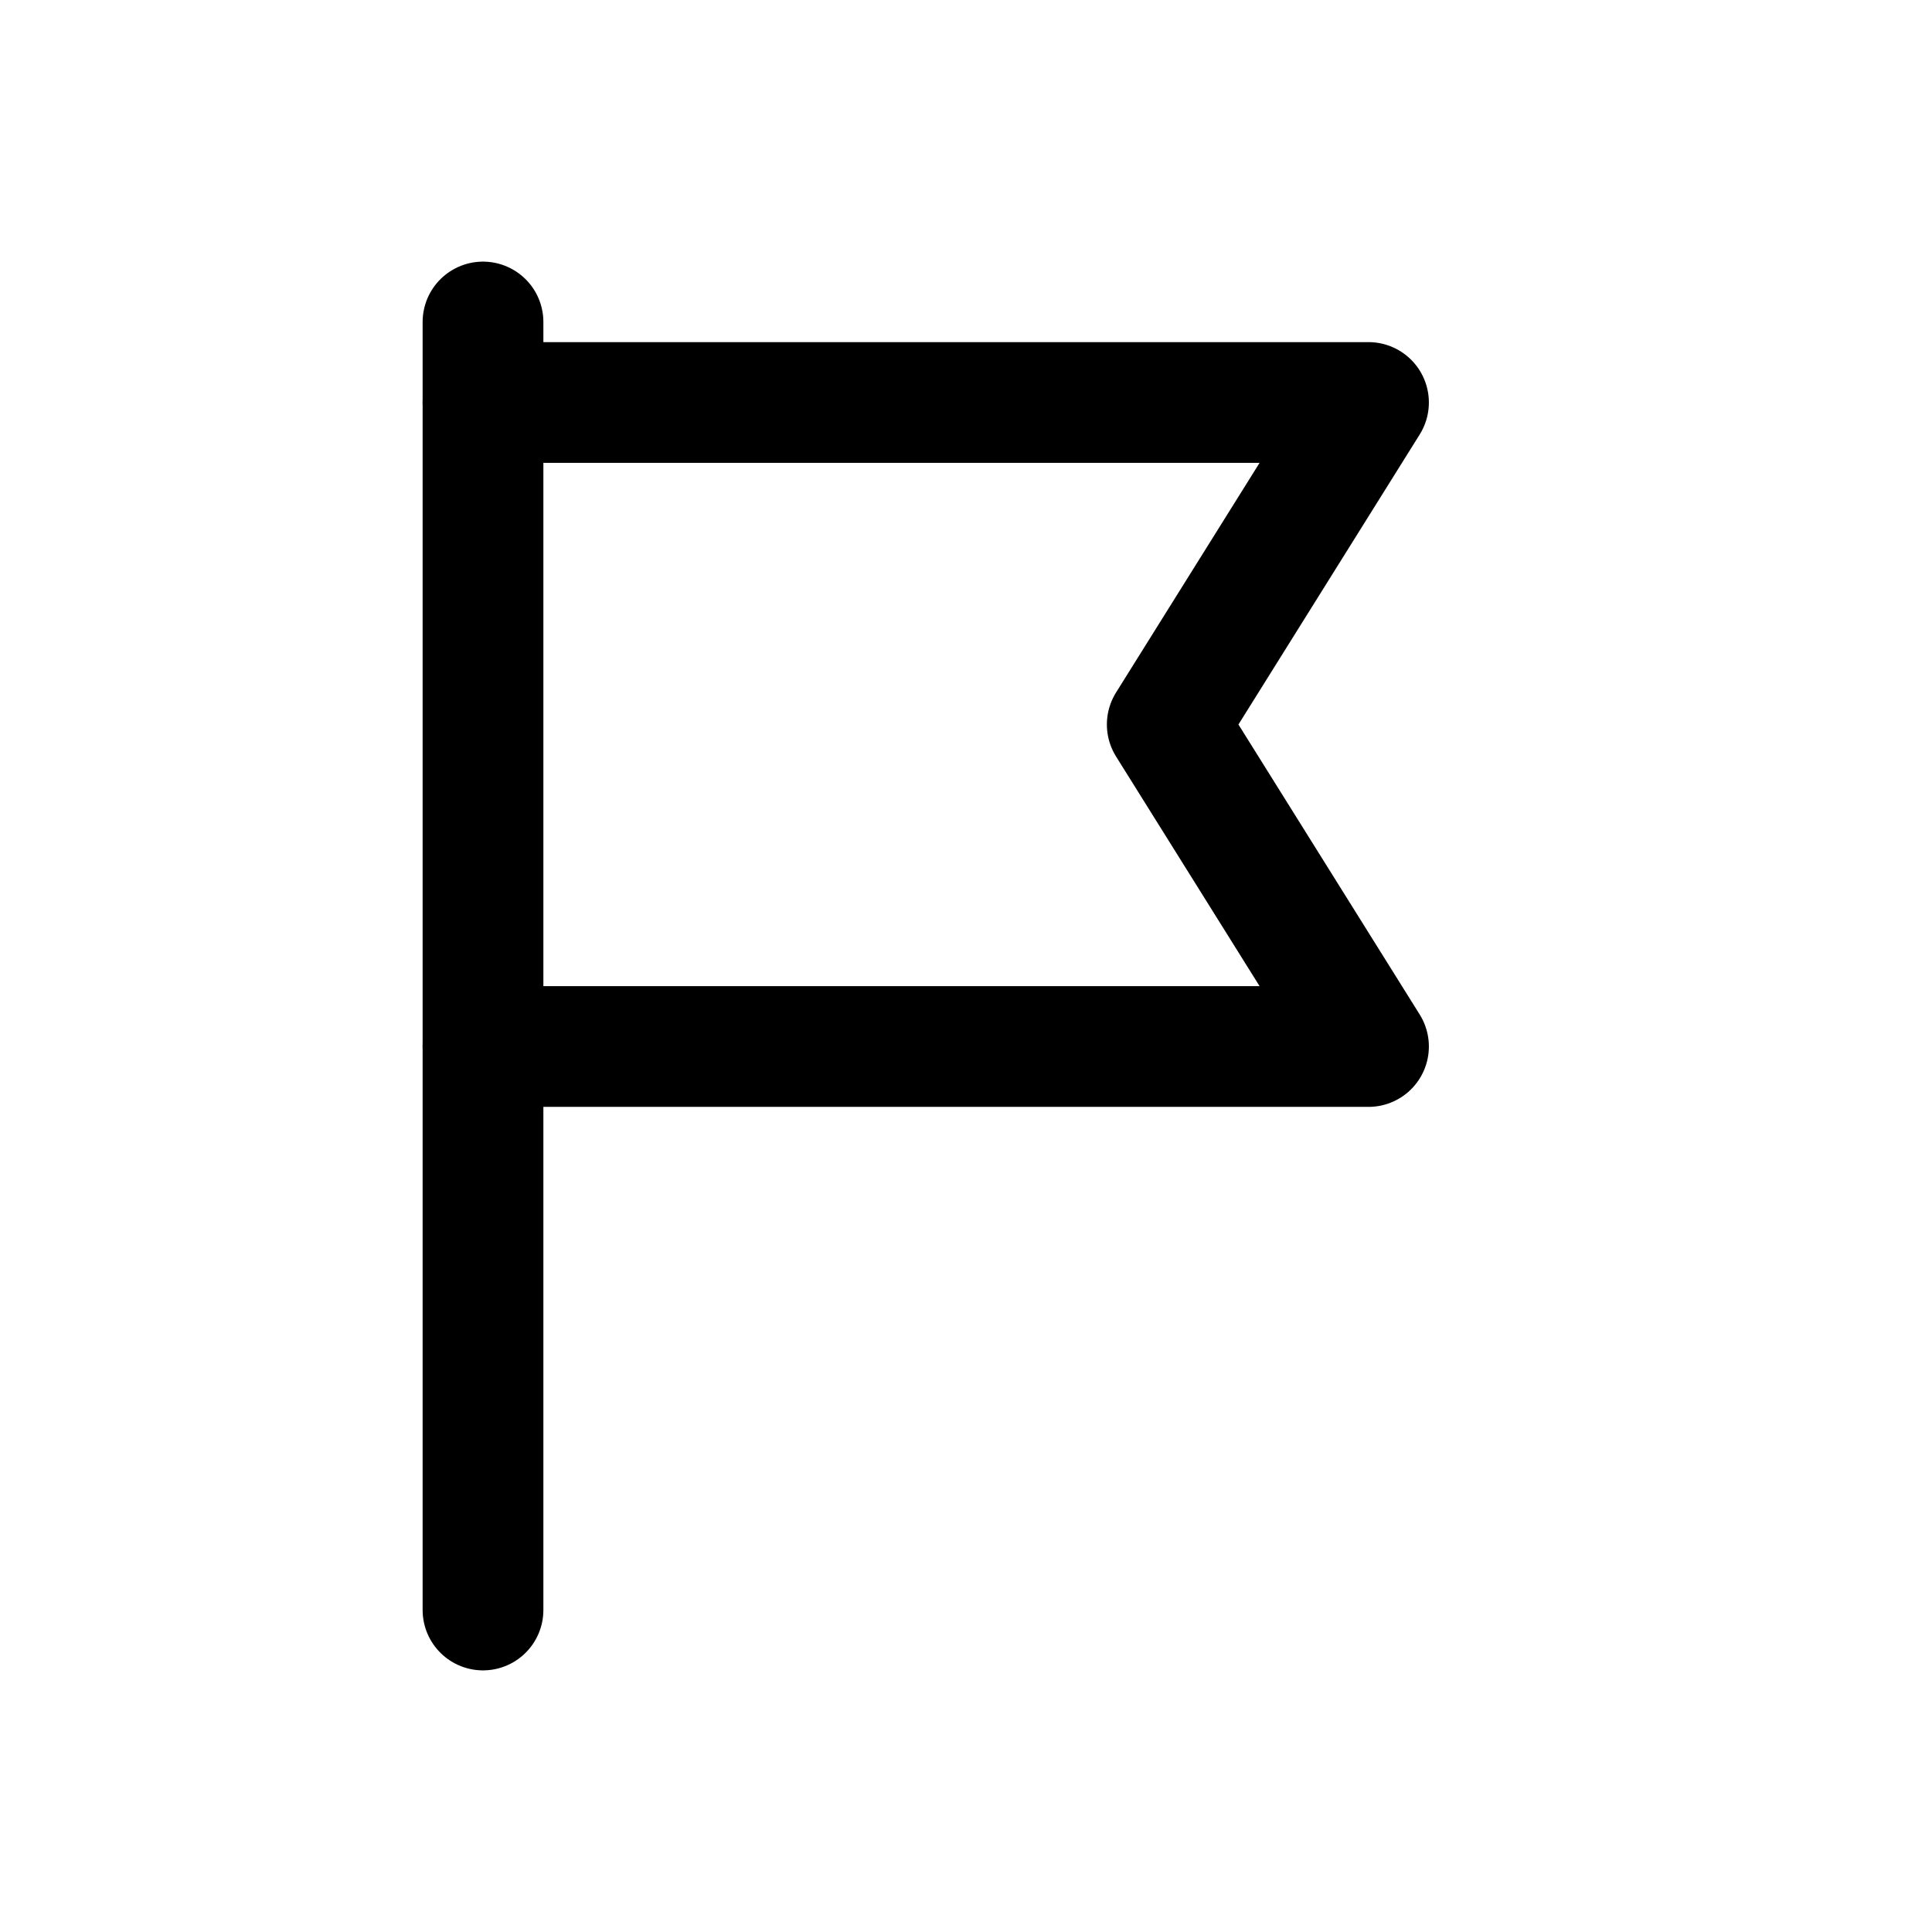
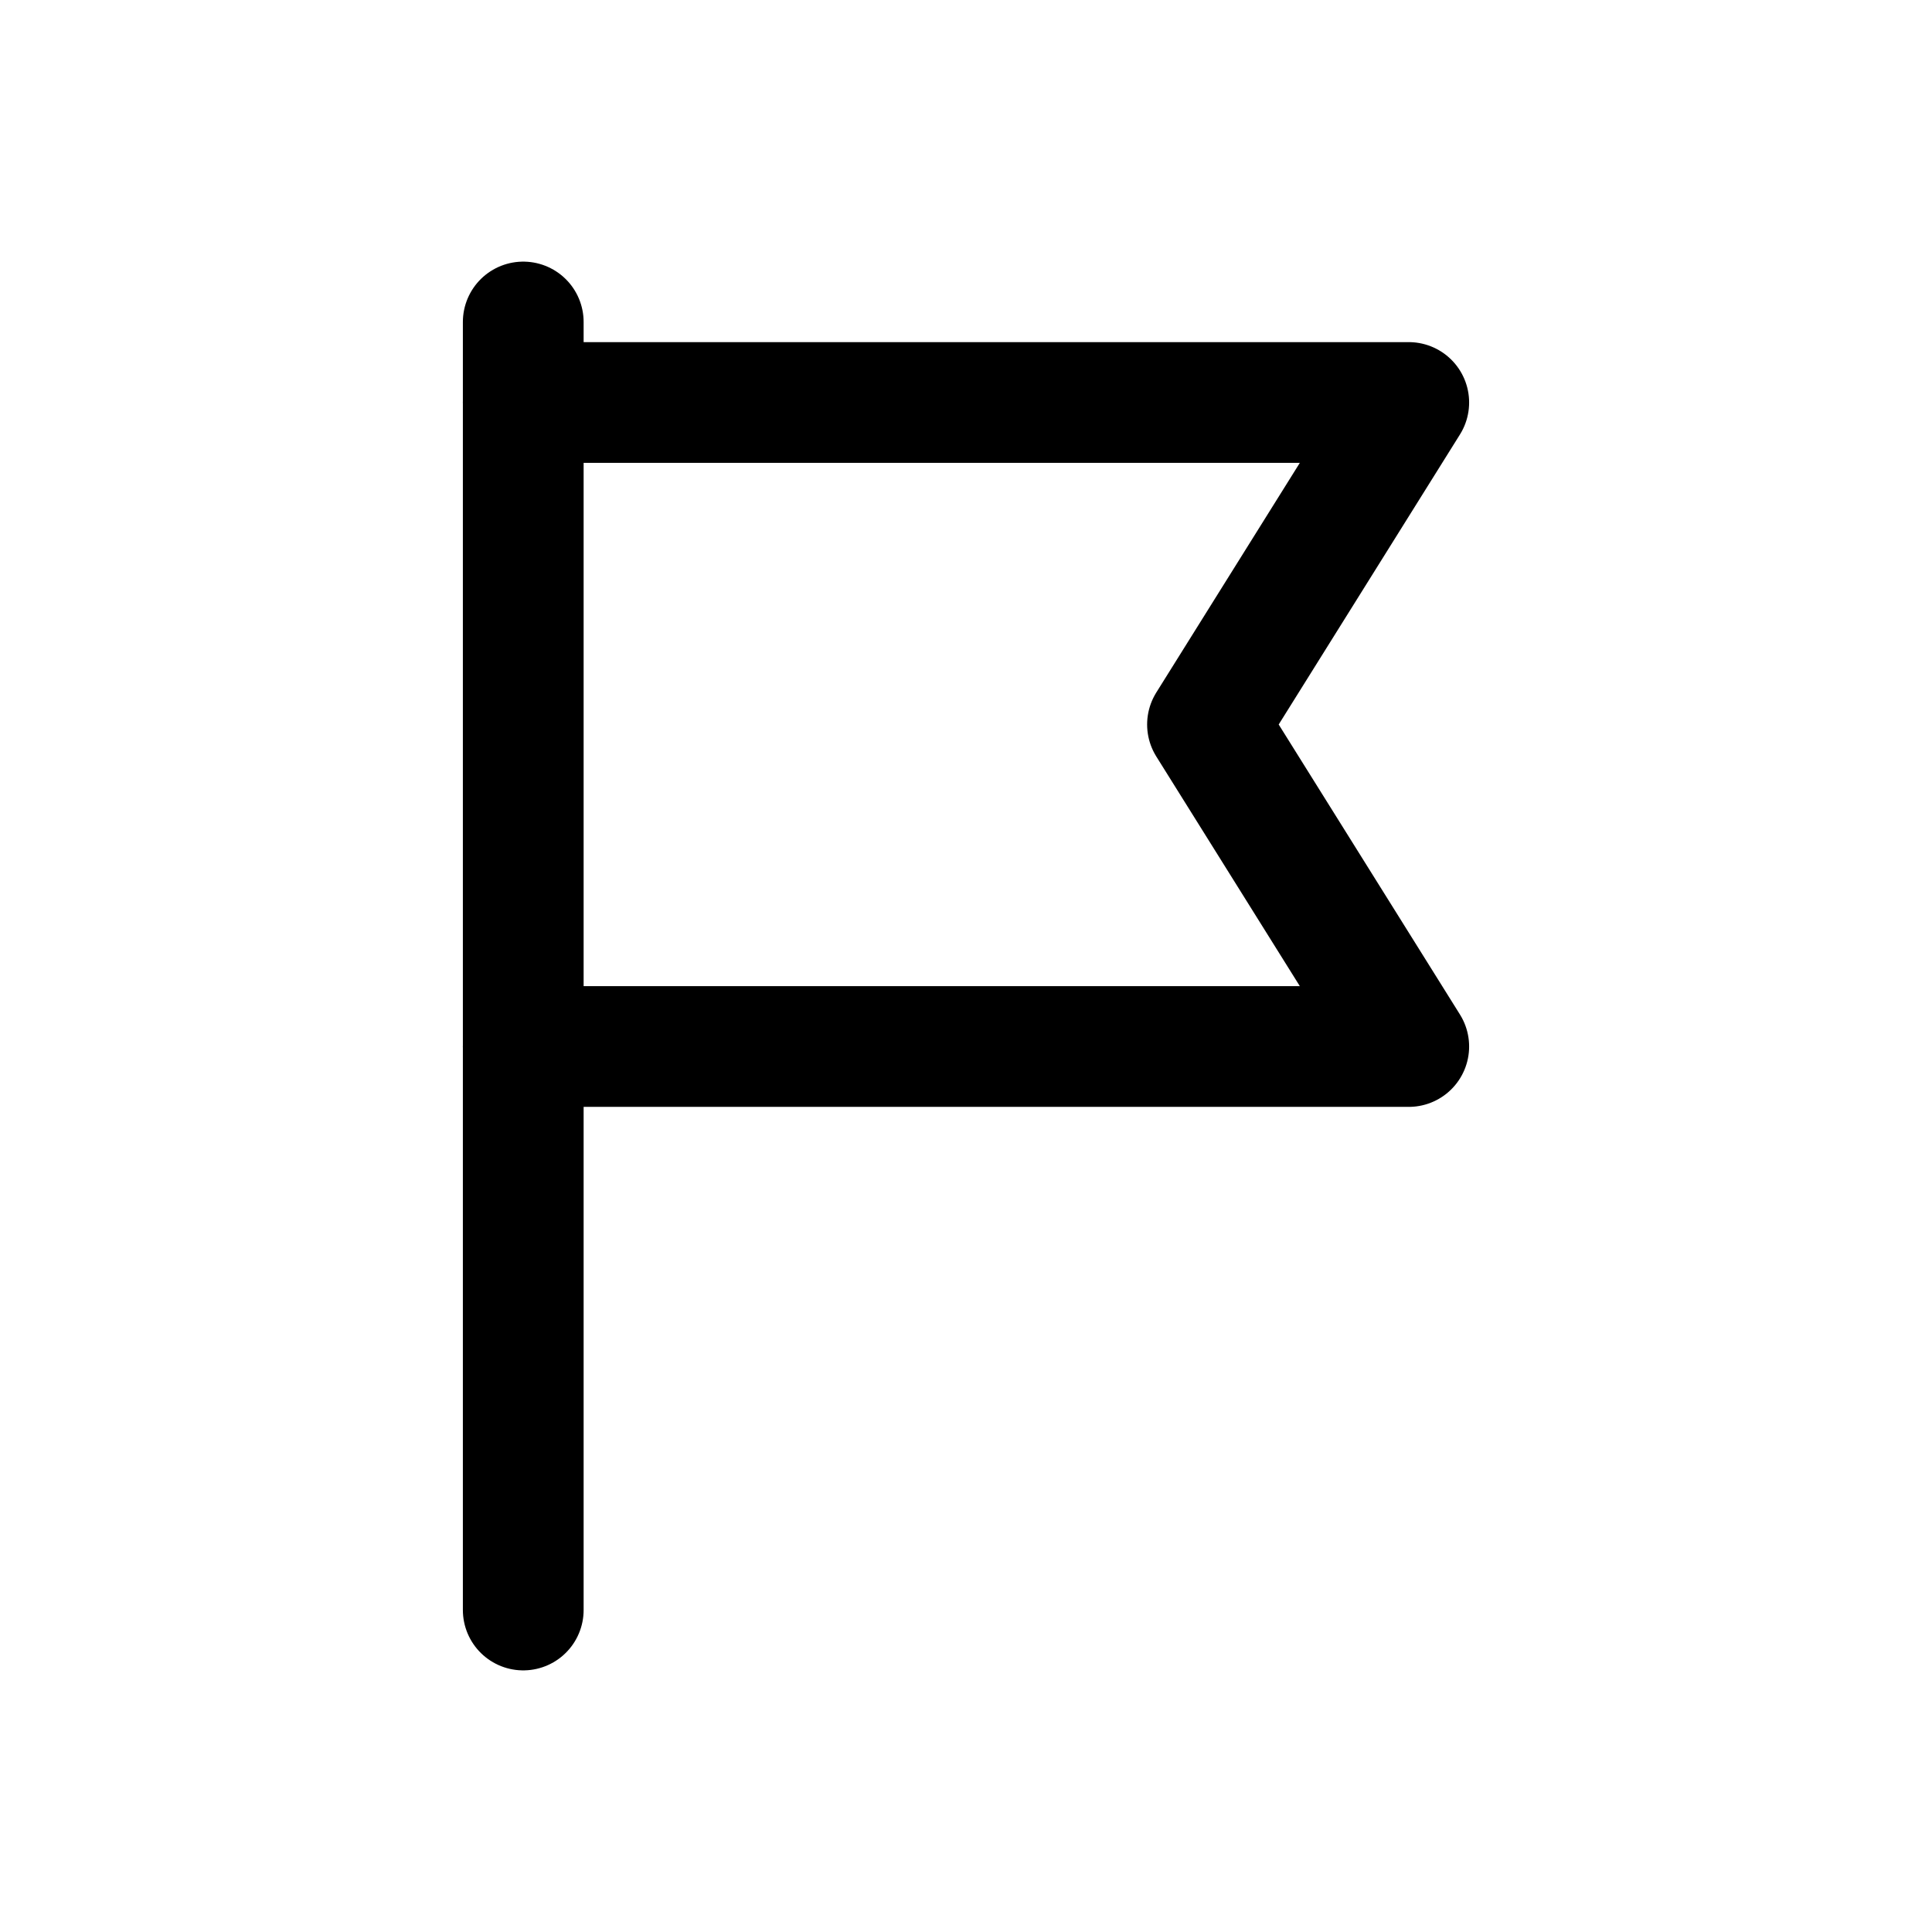
- <svg xmlns="http://www.w3.org/2000/svg" width="24" height="24" viewBox="0 0 24 24" fill="none" stroke="currentColor" stroke-width="1.5" stroke-linecap="round" stroke-linejoin="round" role="img" aria-label="escalate">
-   <path d="M6 4 V20" />
-   <path d="M6 5 H17 L14.5 9 L17 13 H6" />
+ <svg xmlns="http://www.w3.org/2000/svg" width="24" height="24" viewBox="0 0 24 24" fill="none" stroke="currentColor" stroke-width="1.5" stroke-linecap="round" stroke-linejoin="round" aria-hidden="true" focusable="false">
+   <path d="M6.5 4 V20" />
+   <path d="M6.5 5 H17.5 L15 9 L17.5 13 H6.5" />
</svg>
